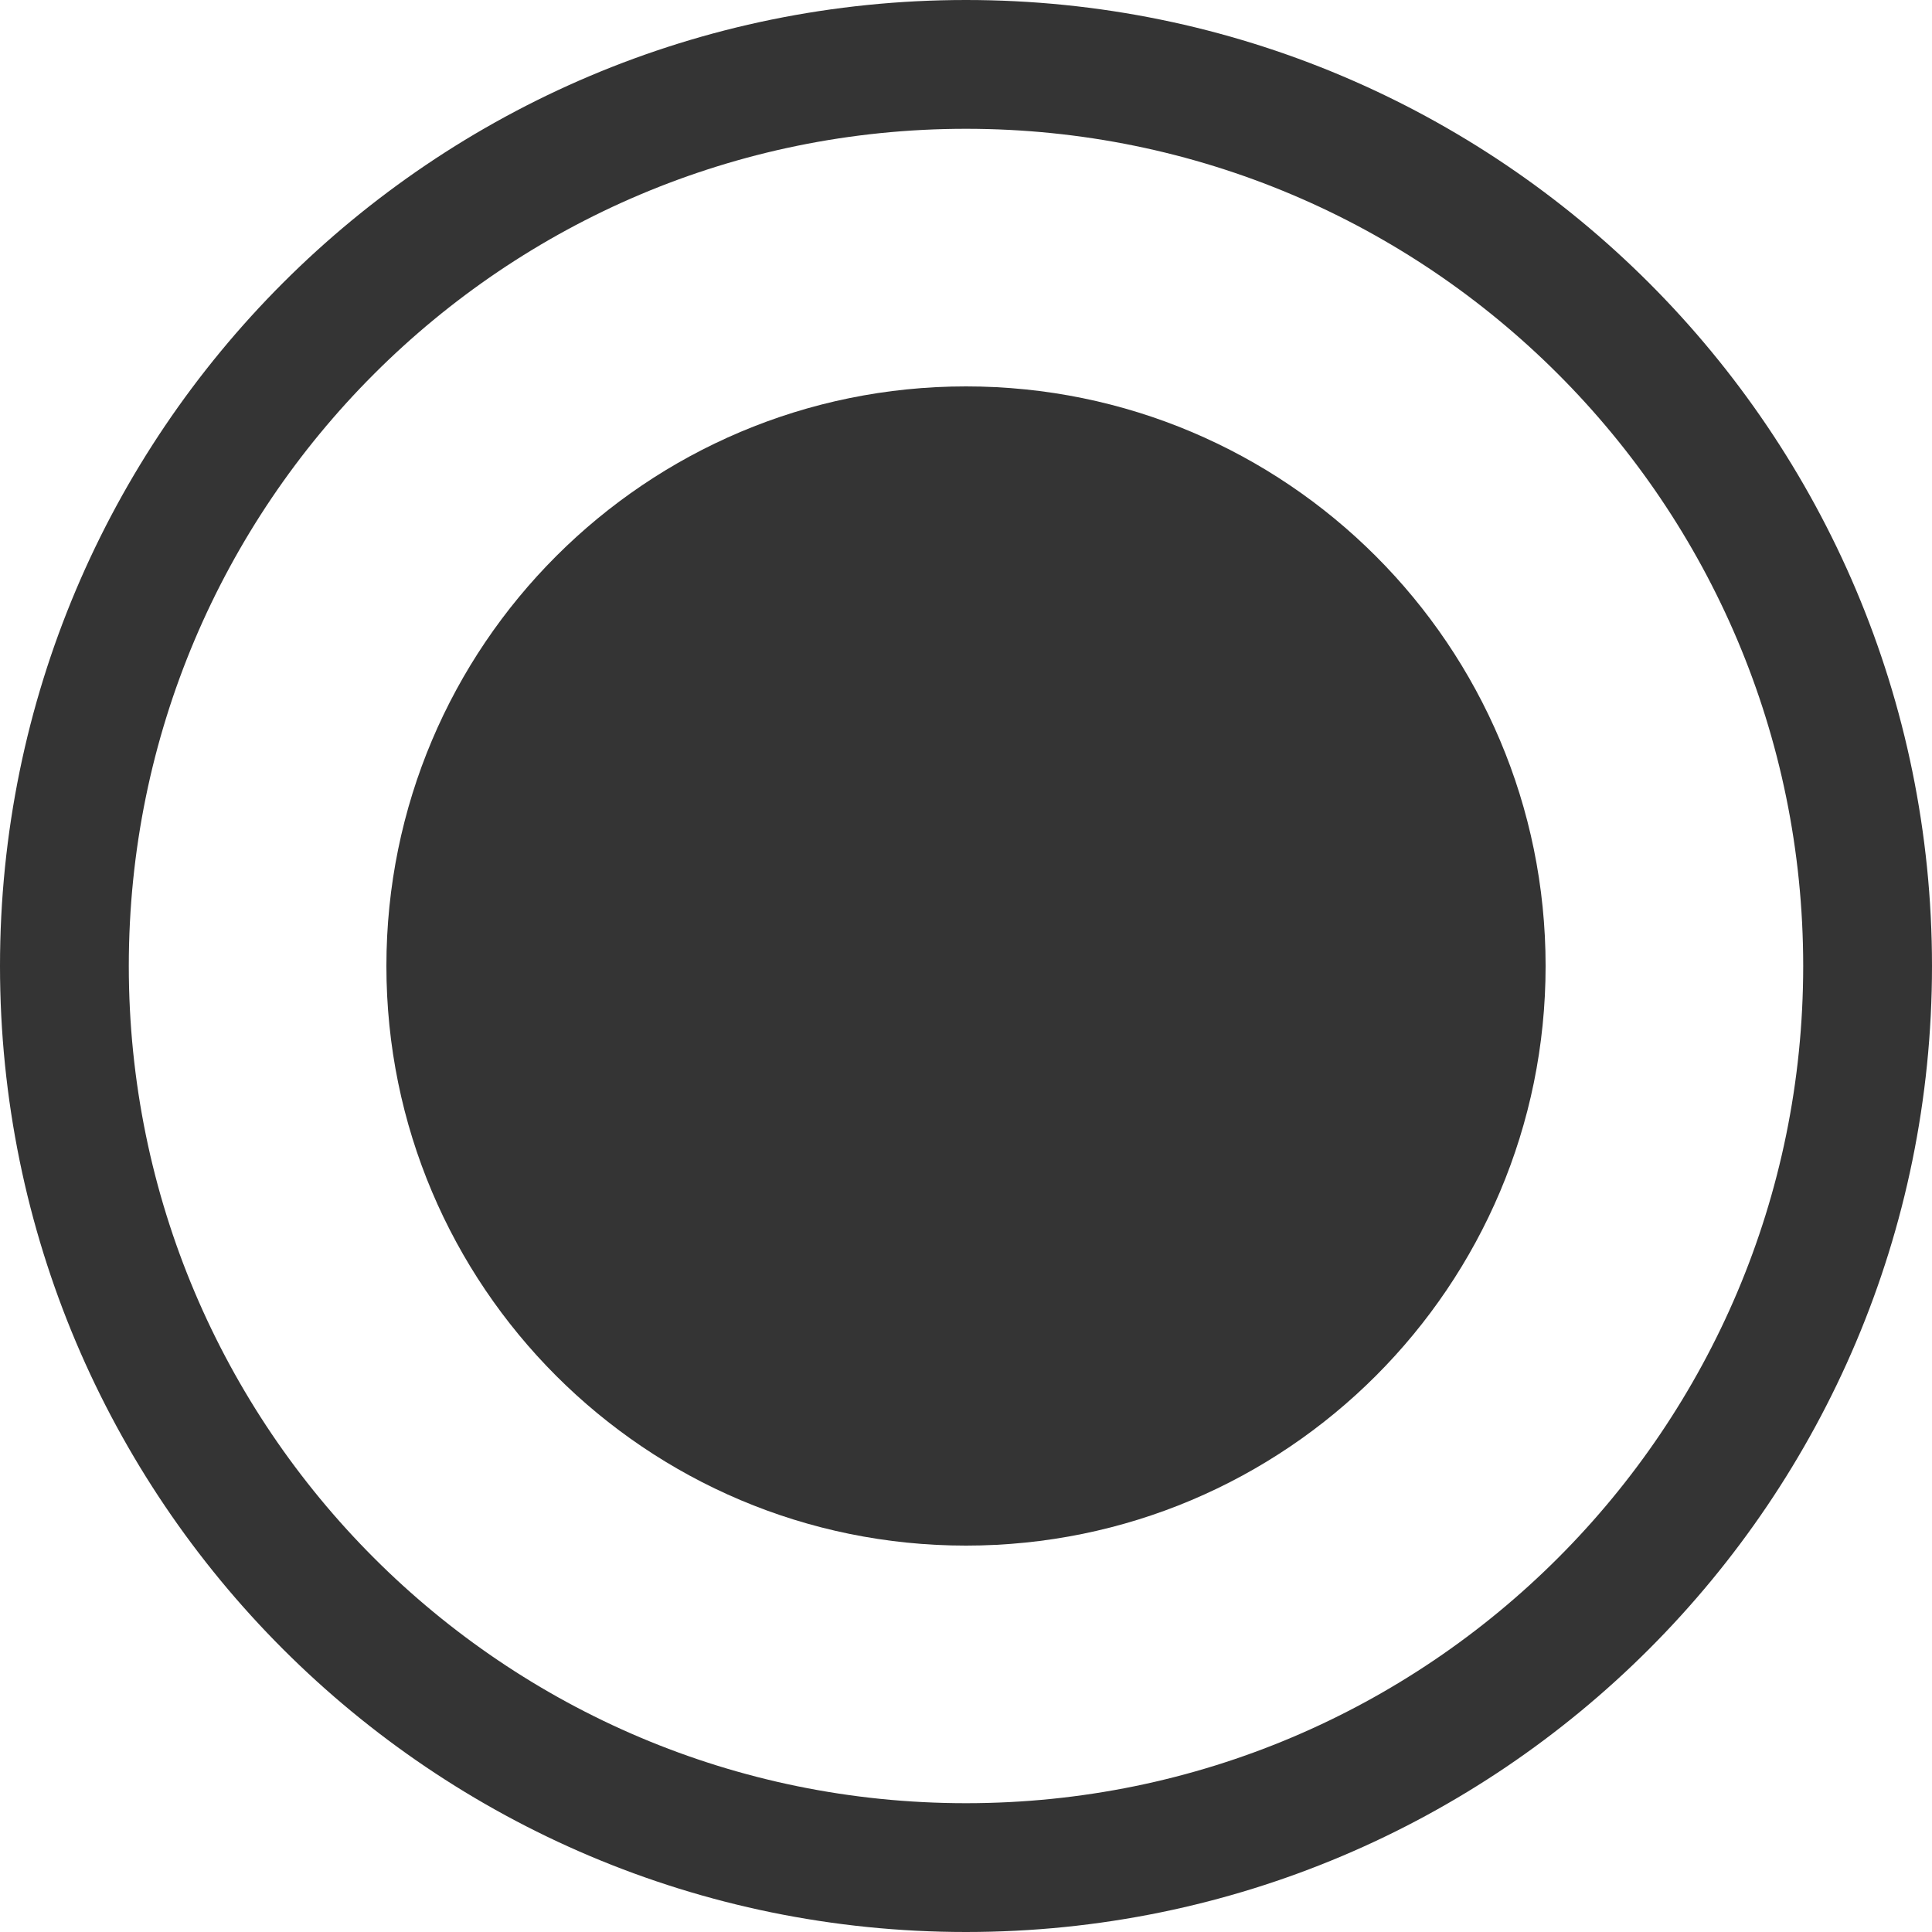
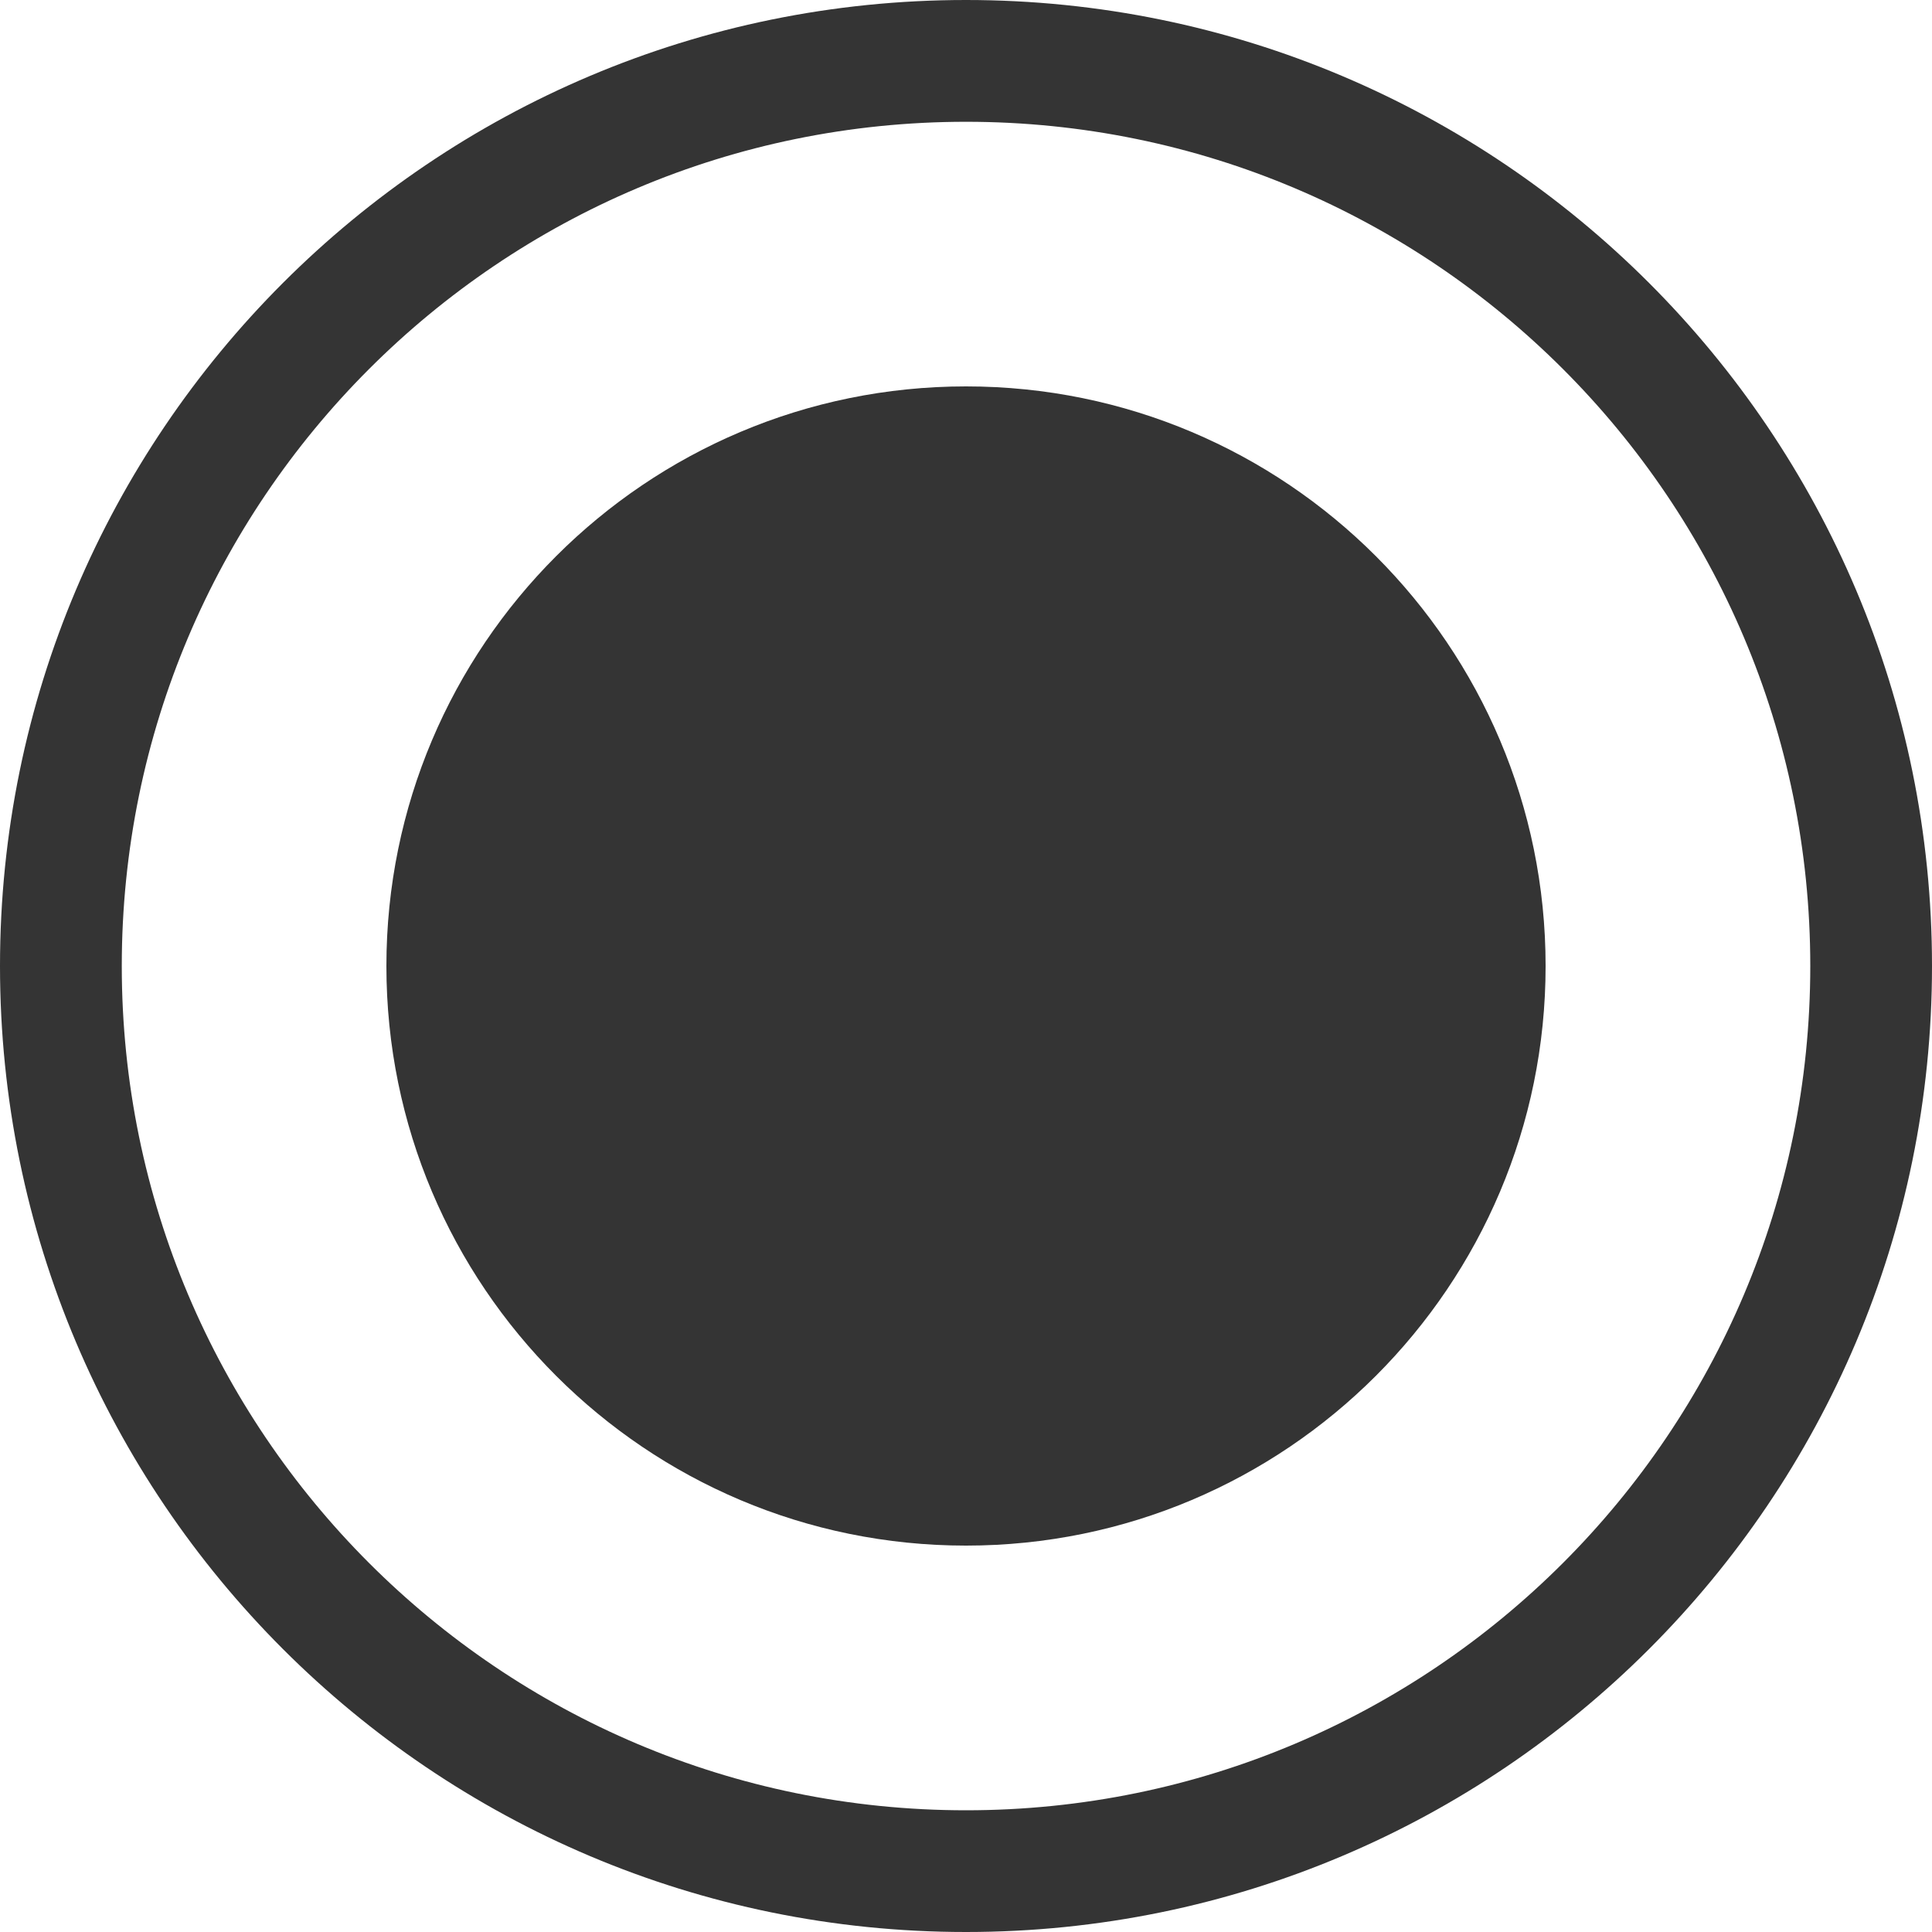
<svg xmlns="http://www.w3.org/2000/svg" width="30" height="30" viewBox="0 0 30 30" fill="none">
-   <circle cx="15" cy="15" r="14" stroke="#343434" stroke-width="2" />
-   <circle cx="15" cy="15" r="9" fill="#343434" />
+   <path d="M24 15C24 19.971 19.971 24 15 24C10.029 24 6 19.971 6 15C6 10.029 10.029 6 15 6C19.971 6 24 10.029 24 15Z" fill="#343434" />
+   <path d="M30 15C30 23.284 23.284 30 15 30C6.716 30 0 23.284 0 15C0 6.716 6.716 0 15 0C23.284 0 30 6.716 30 15ZM1.891 15C1.891 22.24 7.76 28.11 15 28.11C22.24 28.11 28.11 22.24 28.11 15C28.11 7.76 22.24 1.891 15 1.891C7.76 1.891 1.891 7.76 1.891 15Z" fill="#343434" />
</svg>
